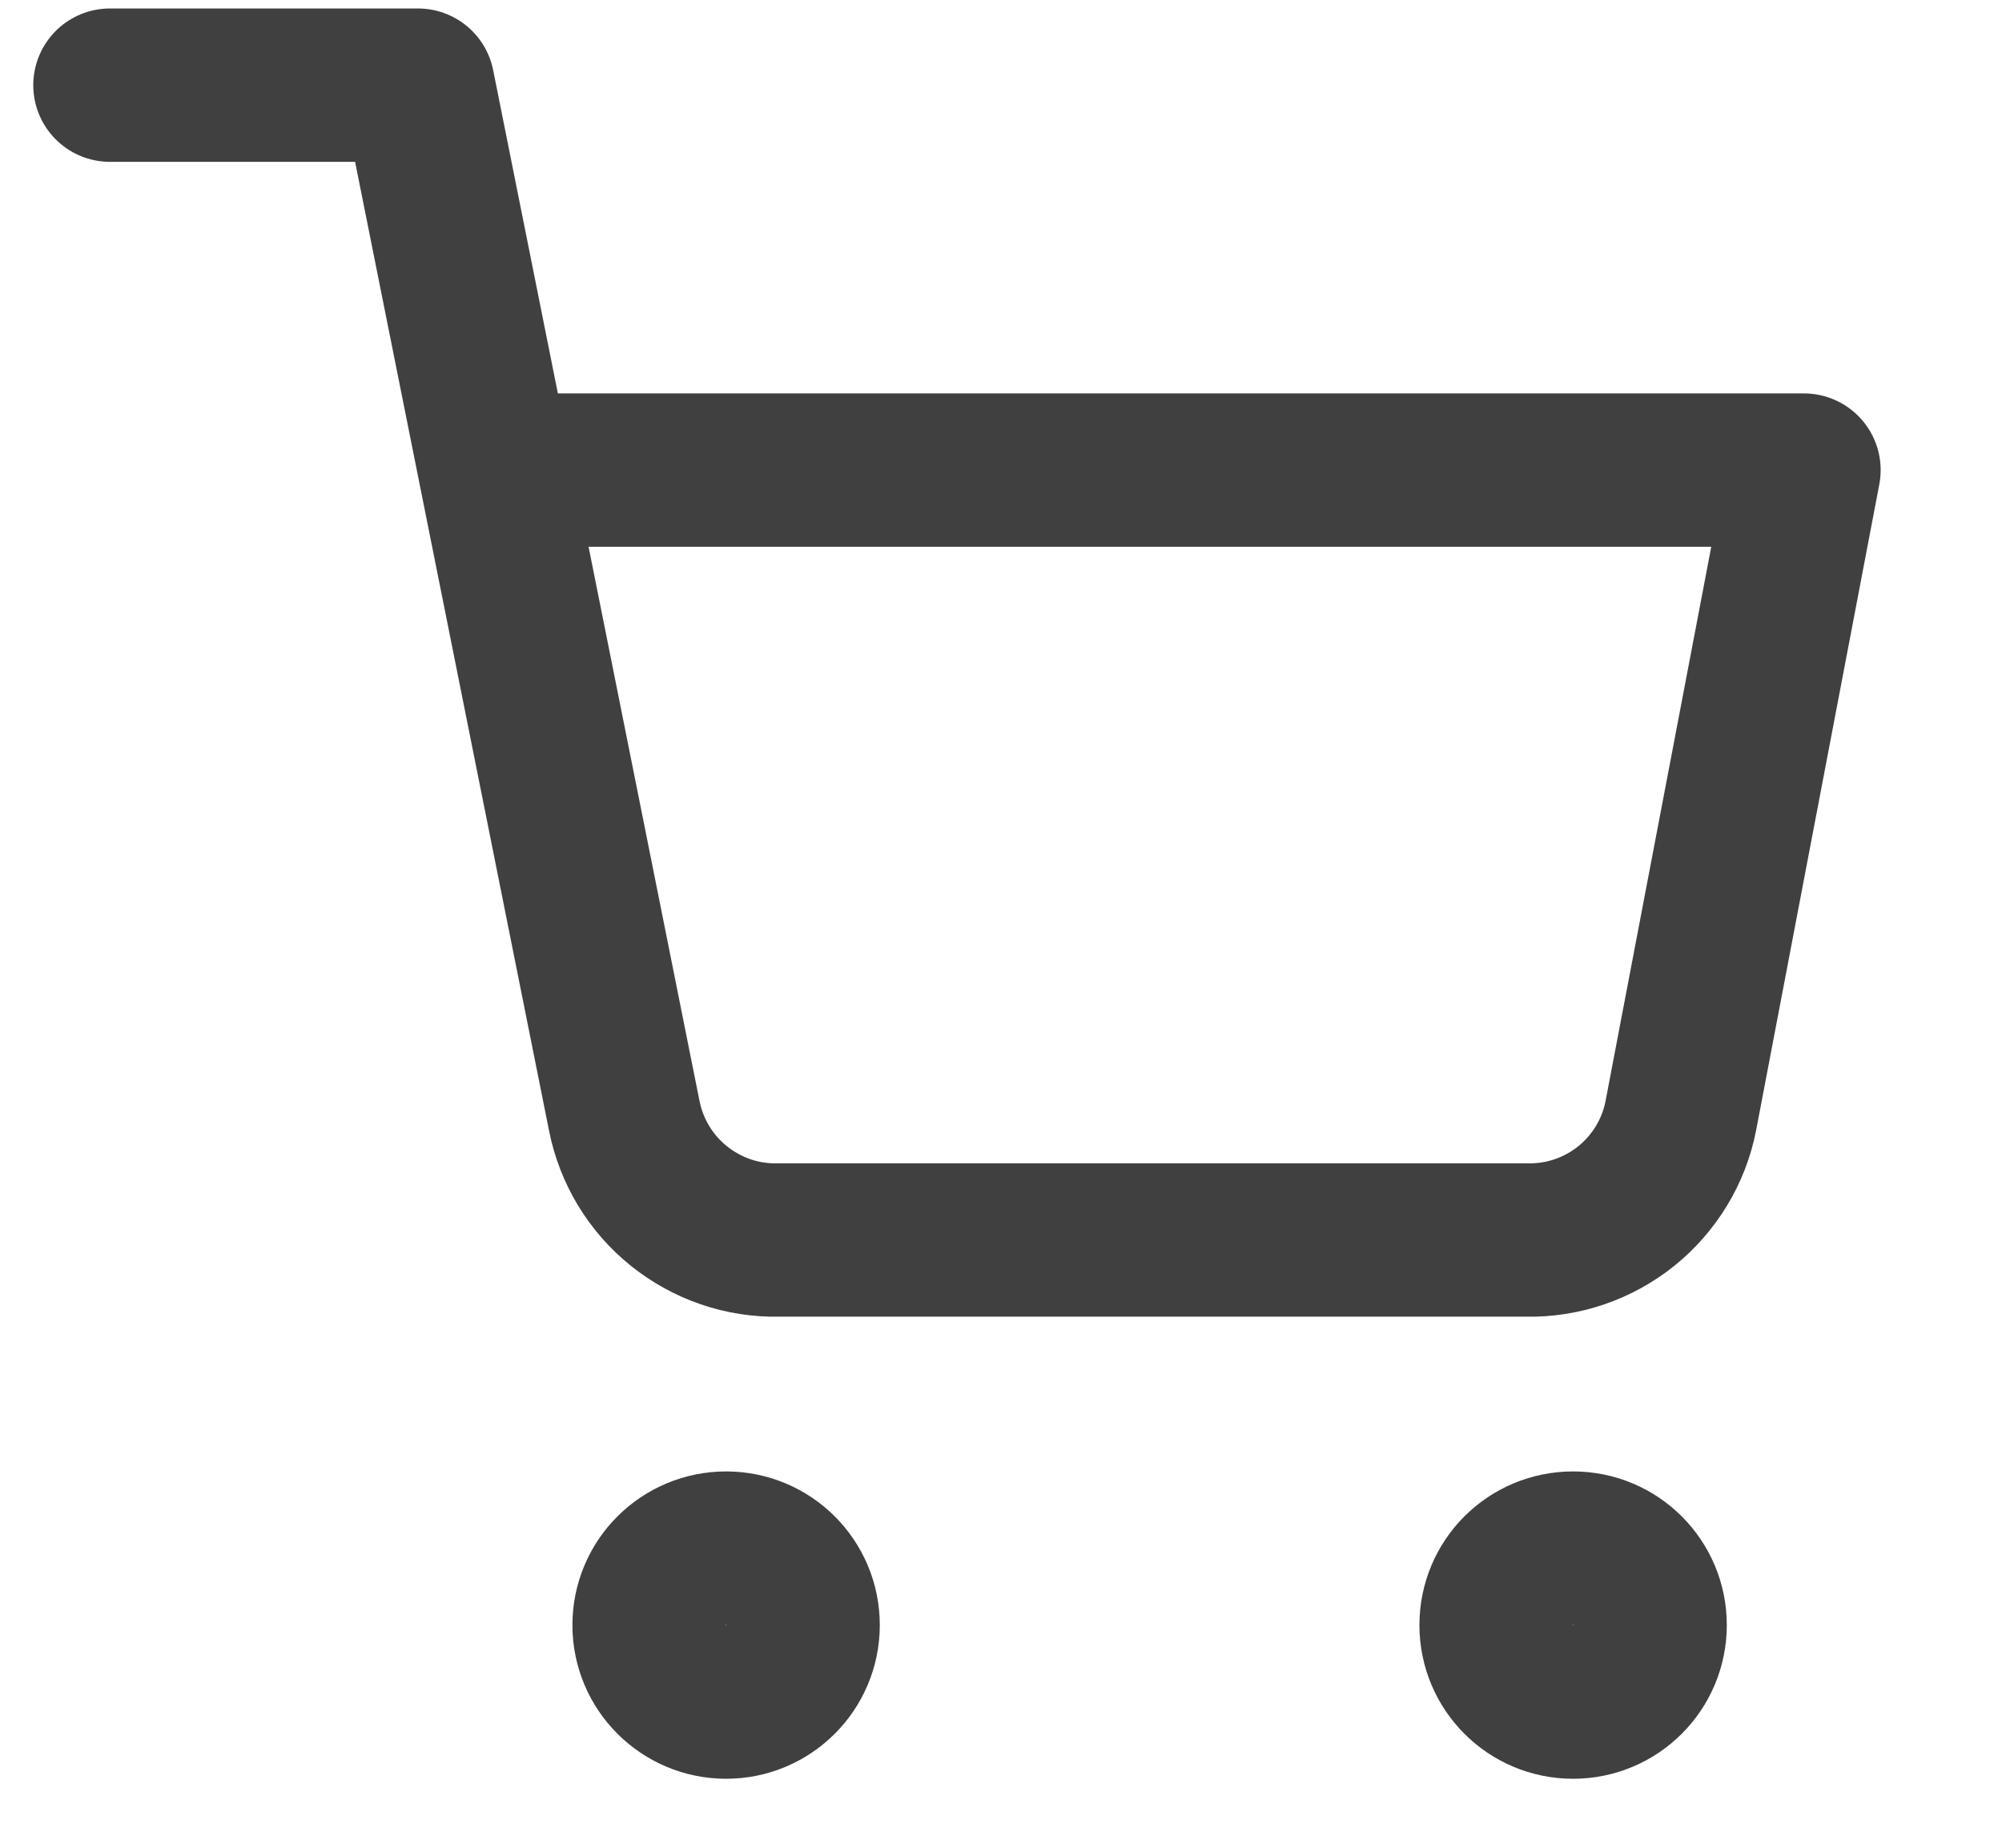
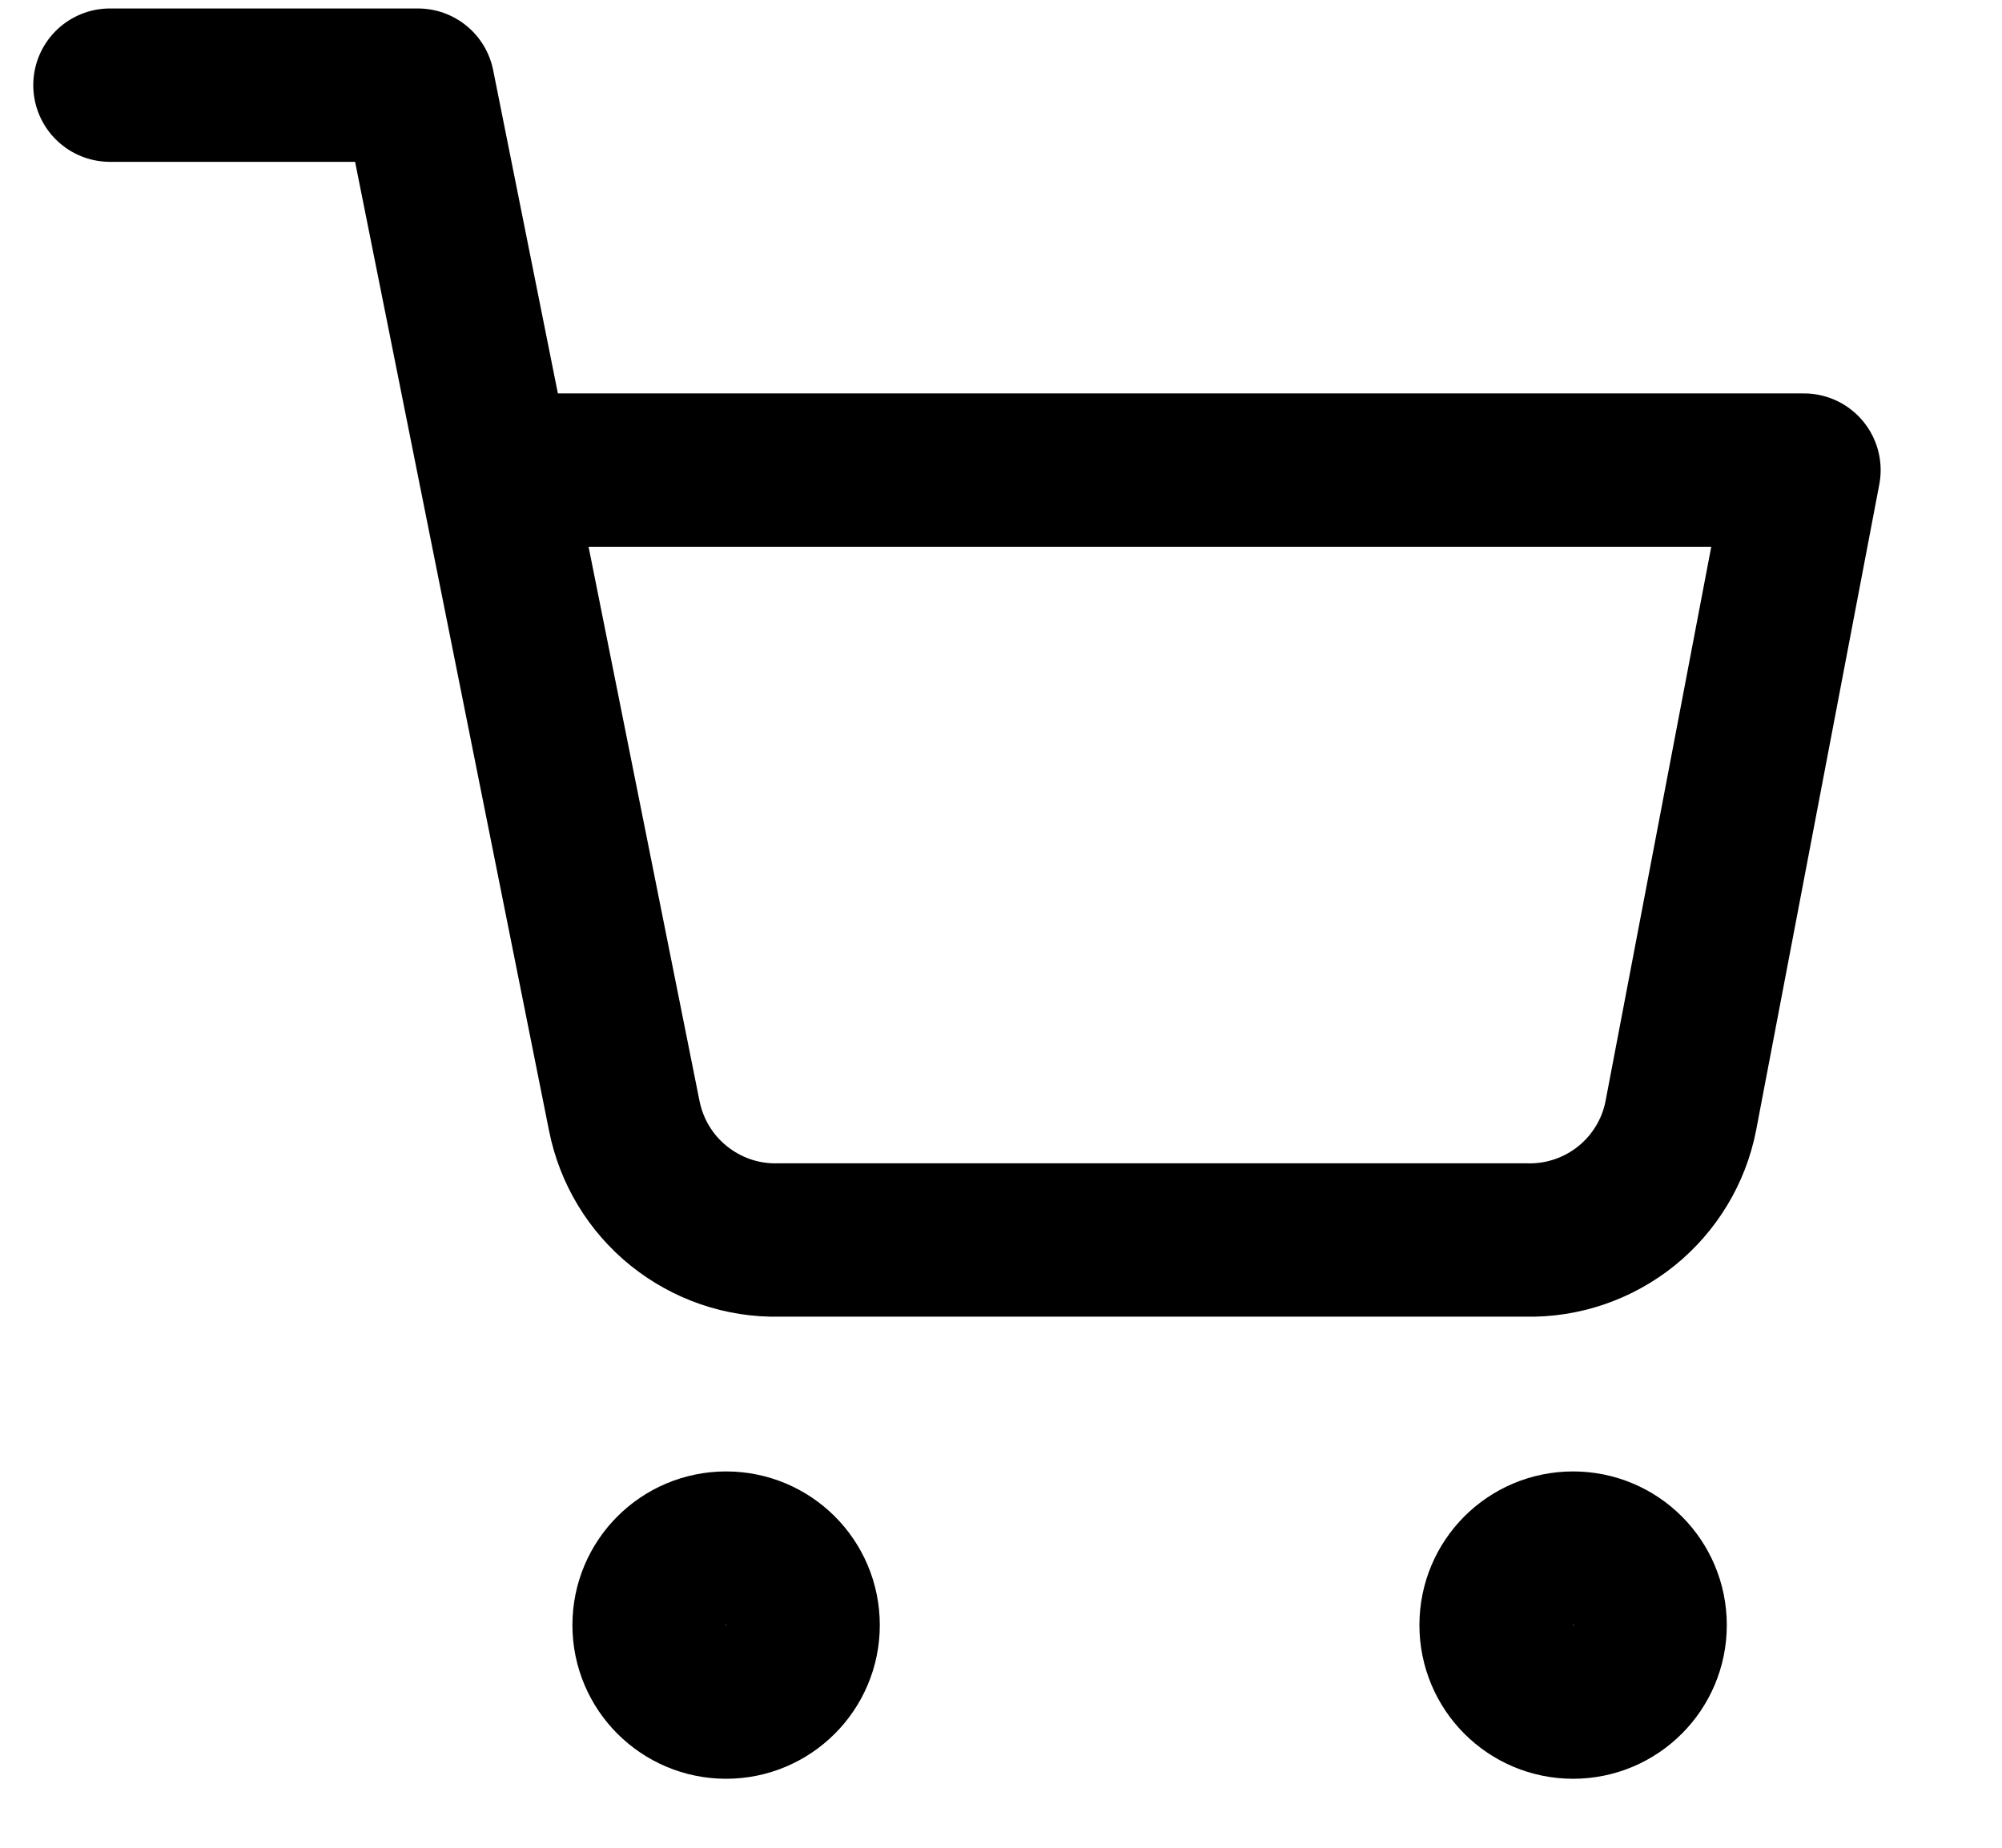
<svg xmlns="http://www.w3.org/2000/svg" width="13" height="12" viewBox="0 0 13 12" fill="none">
-   <path d="M4.715 11.054C4.991 11.054 5.215 10.83 5.215 10.554C5.215 10.277 4.991 10.054 4.715 10.054C4.439 10.054 4.215 10.277 4.215 10.554C4.215 10.83 4.439 11.054 4.715 11.054Z" stroke="#404040" stroke-width="0.996" stroke-linecap="round" stroke-linejoin="round" />
-   <path d="M10.215 11.054C10.491 11.054 10.715 10.83 10.715 10.554C10.715 10.277 10.491 10.054 10.215 10.054C9.938 10.054 9.715 10.277 9.715 10.554C9.715 10.83 9.938 11.054 10.215 11.054Z" stroke="#404040" stroke-width="0.996" stroke-linecap="round" stroke-linejoin="round" />
-   <path d="M0.714 0.553H2.714L4.054 7.248C4.1 7.478 4.225 7.685 4.408 7.832C4.591 7.979 4.819 8.058 5.054 8.053H9.914C10.149 8.058 10.378 7.979 10.561 7.832C10.743 7.685 10.869 7.478 10.914 7.248L11.714 3.053H3.214" stroke="#404040" stroke-width="0.996" stroke-linecap="round" stroke-linejoin="round" />
+   <path d="M4.715 11.054C4.991 11.054 5.215 10.83 5.215 10.554C5.215 10.277 4.991 10.054 4.715 10.054C4.439 10.054 4.215 10.277 4.215 10.554C4.215 10.83 4.439 11.054 4.715 11.054Z" stroke="black" stroke-width="0.996" stroke-linecap="round" stroke-linejoin="round" />
+   <path d="M10.215 11.054C10.491 11.054 10.715 10.83 10.715 10.554C10.715 10.277 10.491 10.054 10.215 10.054C9.938 10.054 9.715 10.277 9.715 10.554C9.715 10.83 9.938 11.054 10.215 11.054Z" stroke="black" stroke-width="0.996" stroke-linecap="round" stroke-linejoin="round" />
+   <path d="M0.714 0.553H2.714L4.054 7.248C4.1 7.478 4.225 7.685 4.408 7.832C4.591 7.979 4.819 8.058 5.054 8.053H9.914C10.149 8.058 10.378 7.979 10.561 7.832C10.743 7.685 10.869 7.478 10.914 7.248L11.714 3.053H3.214" stroke="black" stroke-width="0.996" stroke-linecap="round" stroke-linejoin="round" />
</svg>
